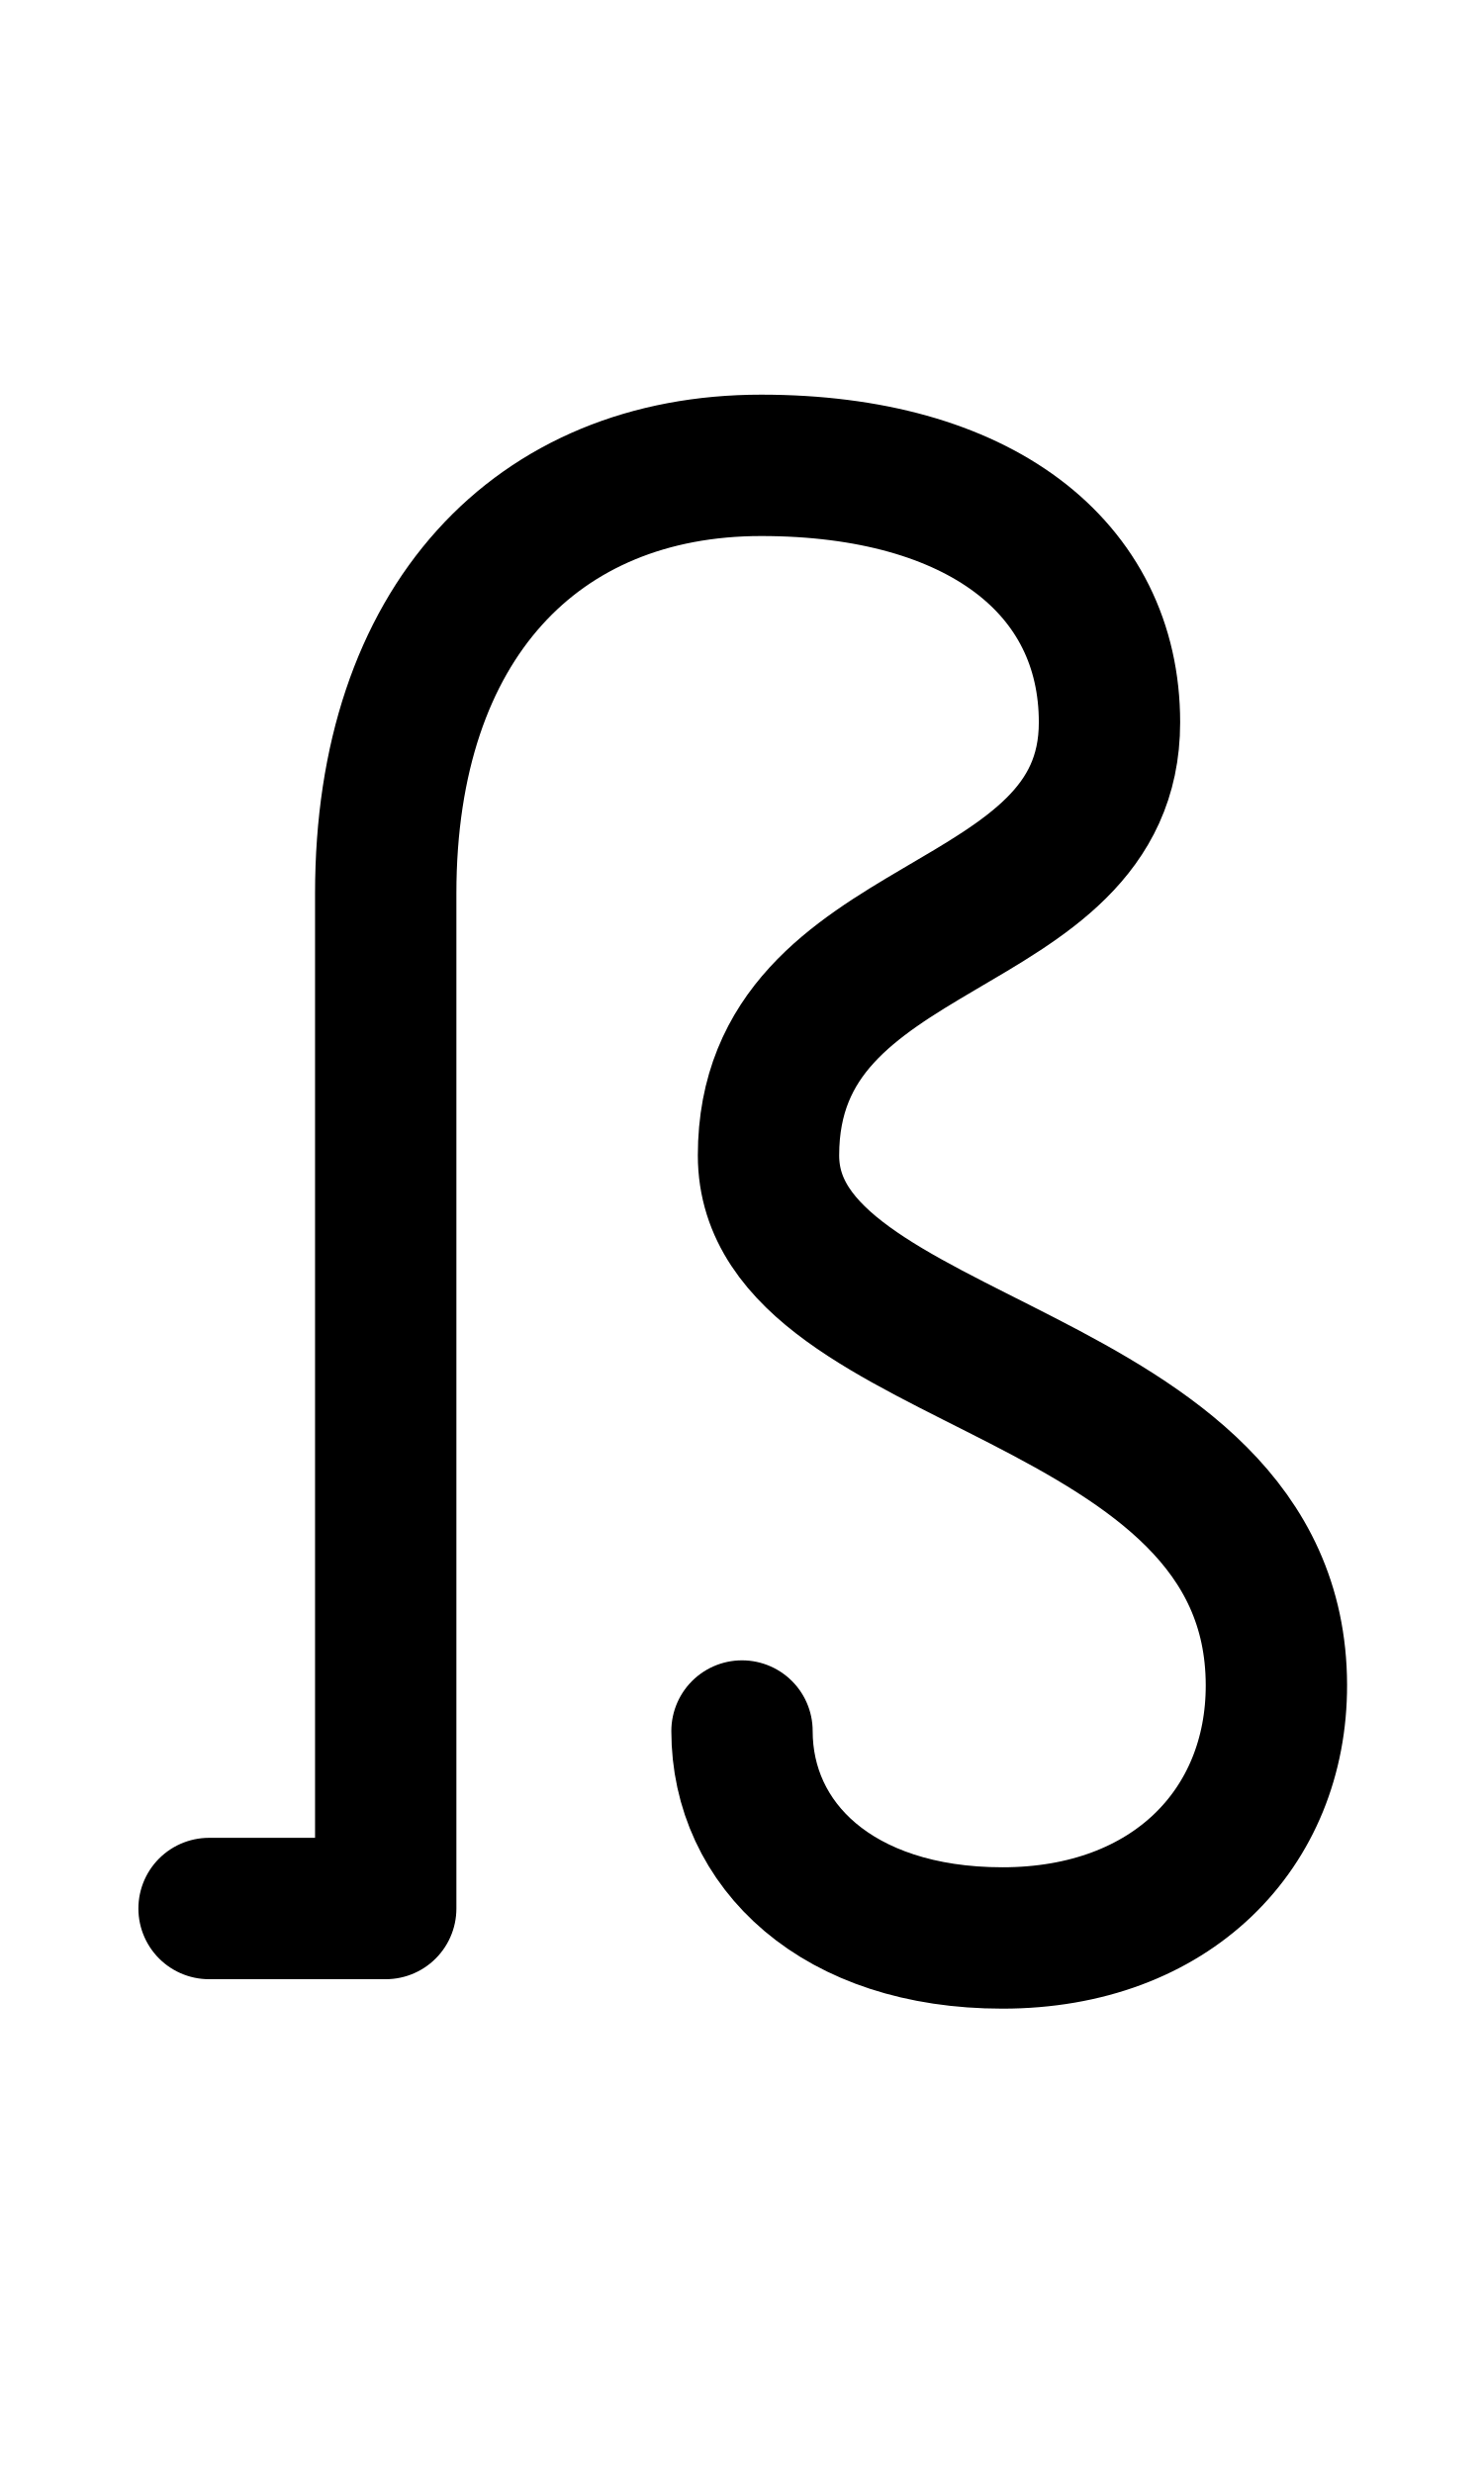
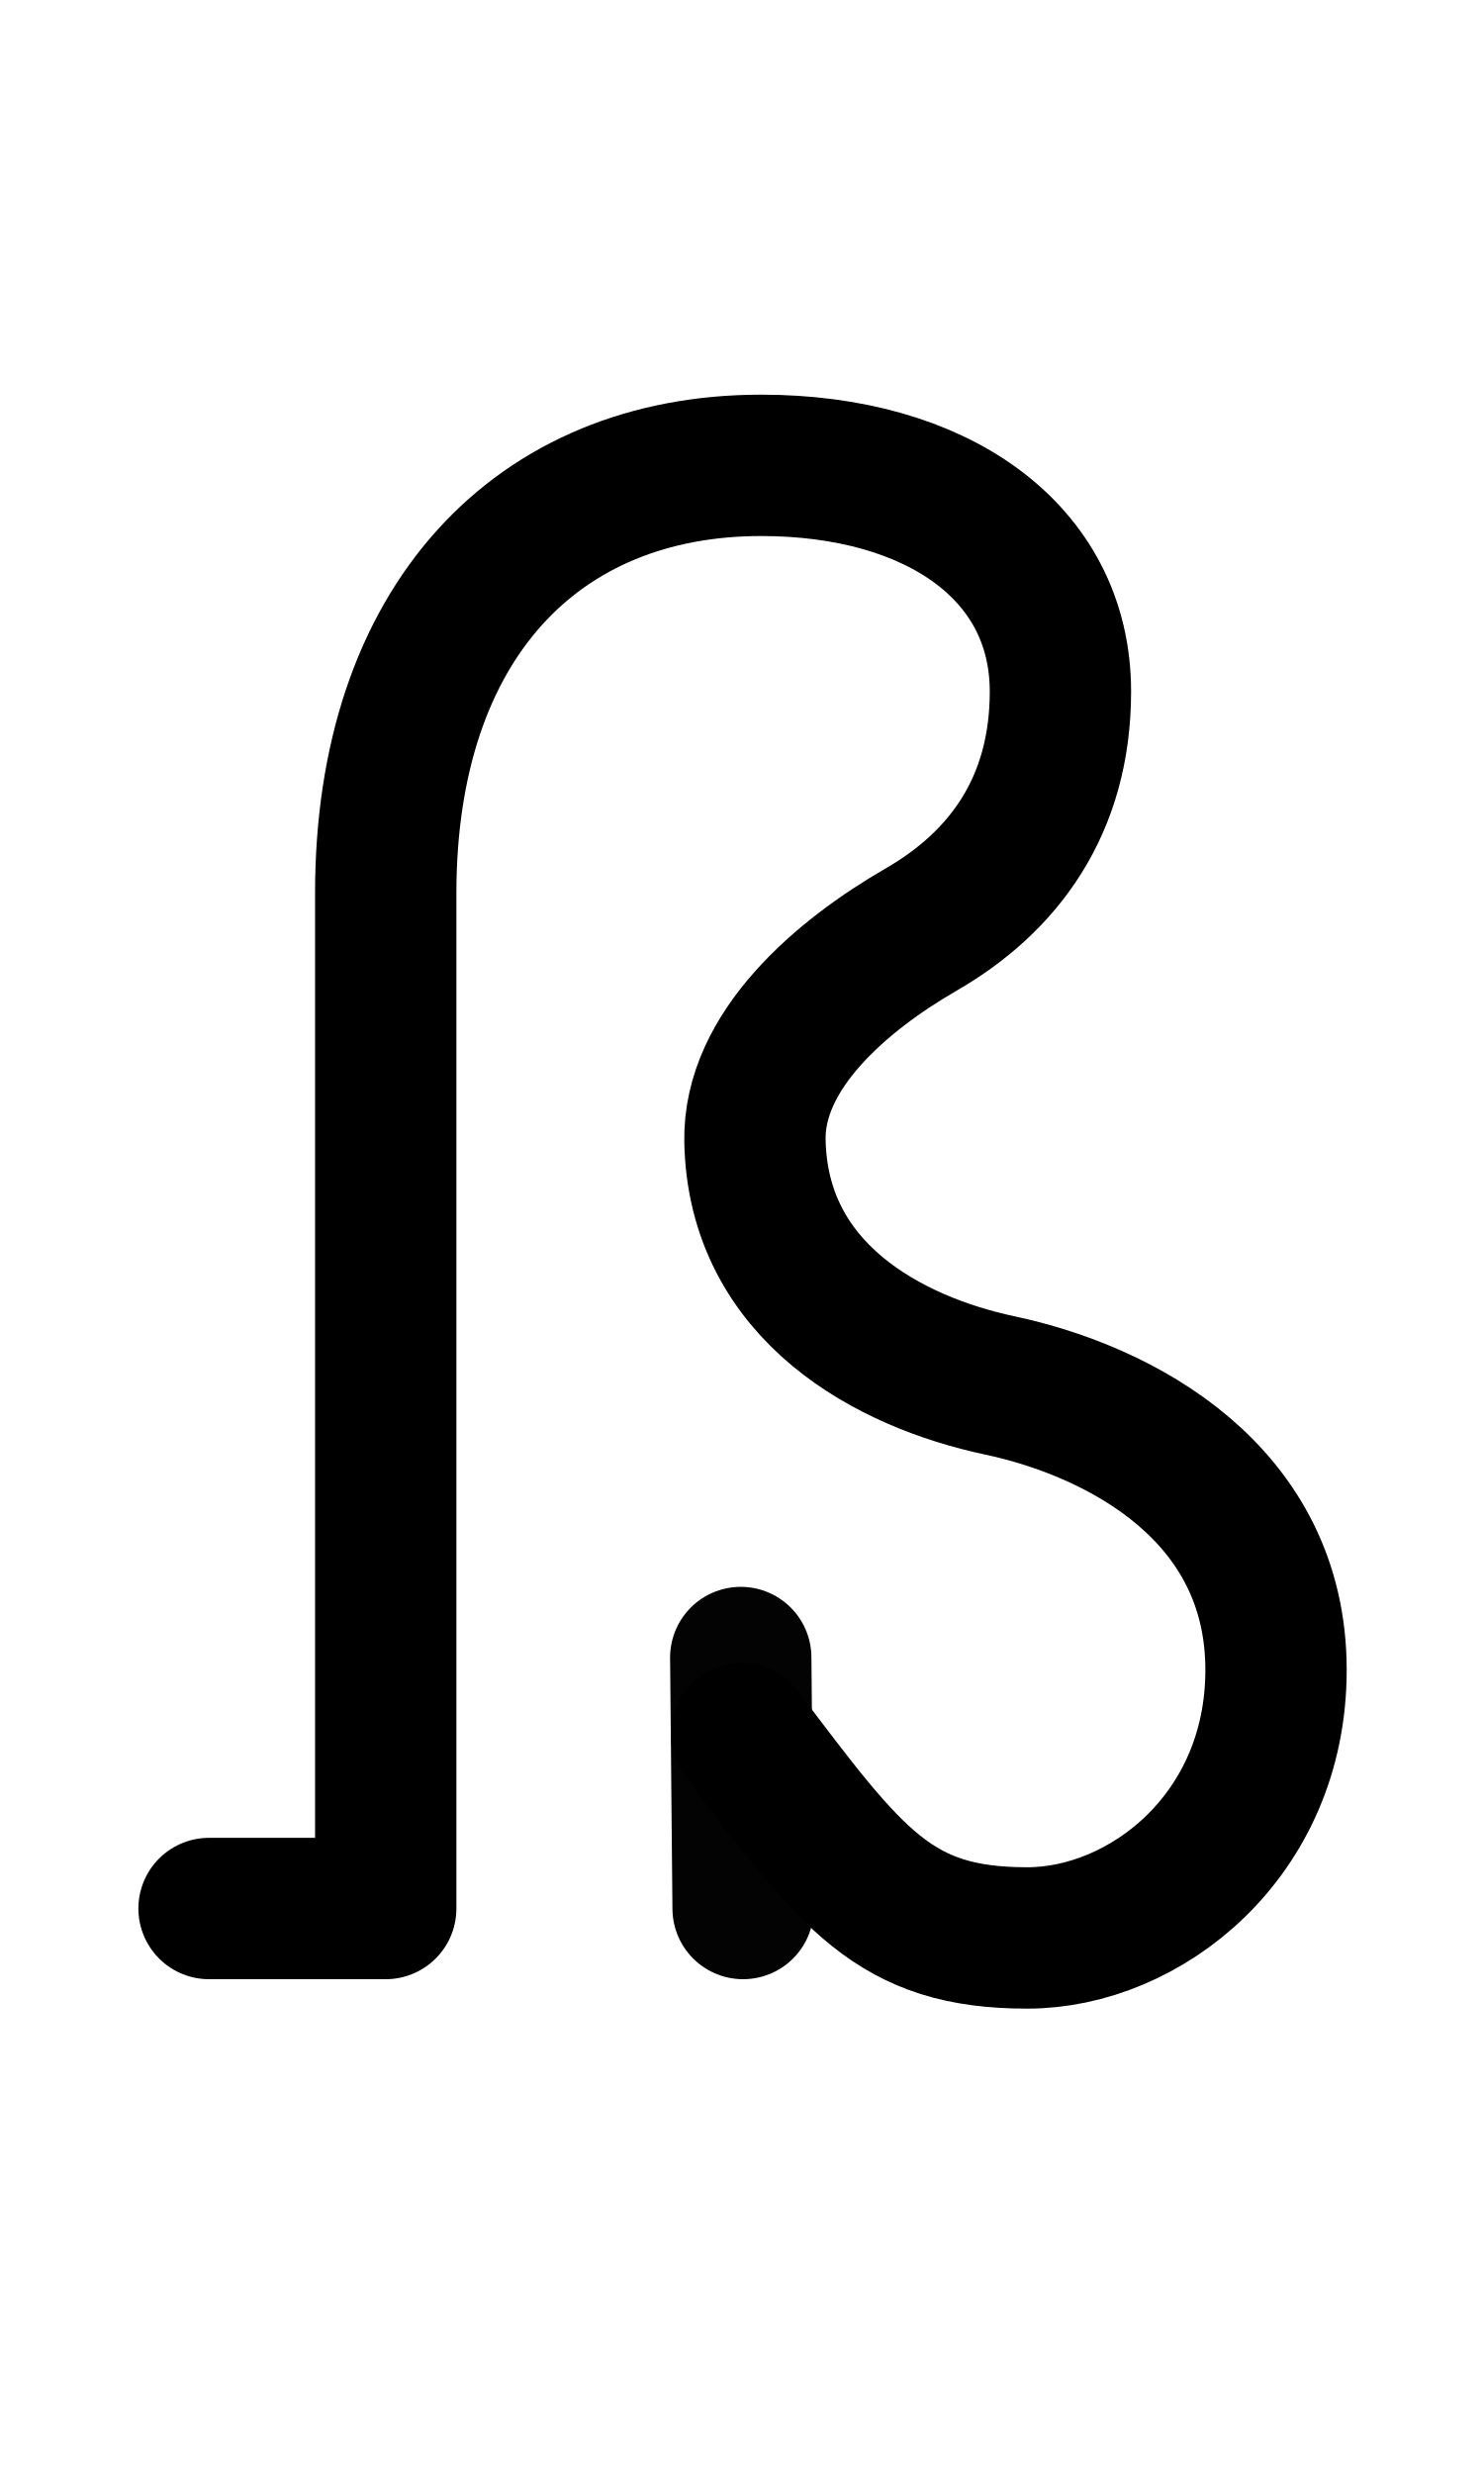
<svg xmlns="http://www.w3.org/2000/svg" width="1008" height="1680" viewBox="0 0 63 105" version="1.1" id="svg5" xml:space="preserve">
  <defs id="defs2" />
  <g id="layer3" style="display:inline;opacity:0.5;stroke-width:3.6;stroke-dasharray:none" transform="matrix(0.8333333,0,0,0.8333333,-157.9762,-173.0963)" />
  <g id="layer2" style="display:inline" />
  <g id="layer1" style="display:inline">
-     <path style="fill:none;stroke:#000000;stroke-width:6;stroke-linecap:round;stroke-linejoin:round" d="M 8.875,81 H 16.375 V 37.916 c 0,-11.508 6.432,-18.166 15.938,-18.166 9.262,0 14.788,4.326 14.788,10.909 0,9.317 -14.476,7.962 -14.476,18.379 0,9.148 21.534,8.837 21.562,22.475 C 54.2,77.591 49.737,82.25 42.555,82.25 35.532,82.25 31.5,78.296 31.5,73.467" id="path1" />
+     <path style="display:inline;fill:none;stroke:#030303;stroke-width:6;stroke-linecap:round;stroke-linejoin:round;stroke-dasharray:none" d="M 31.547,81 31.447,70.348" id="path1977" />
+     <path style="fill:none;stroke:#000000;stroke-width:6;stroke-linecap:round;stroke-linejoin:round" d="M 8.875,81 H 16.375 V 37.916 c 0,-11.508 6.432,-18.166 15.938,-18.166 7.417,0 12.705,3.642 12.705,9.6 0,4.841 -2.409,8.079 -5.914,10.102 -3.34,1.928 -7.134,5.125 -7.054,8.982 0.134,6.435 5.734,9.375 10.383,10.363 5.168,1.098 11.738,4.584 11.738,12.076 0,7.041 -5.561,11.376 -10.564,11.376 -5.627,0 -7.417,-2.424 -12.129,-8.675" id="path3" />
  </g>
</svg>
